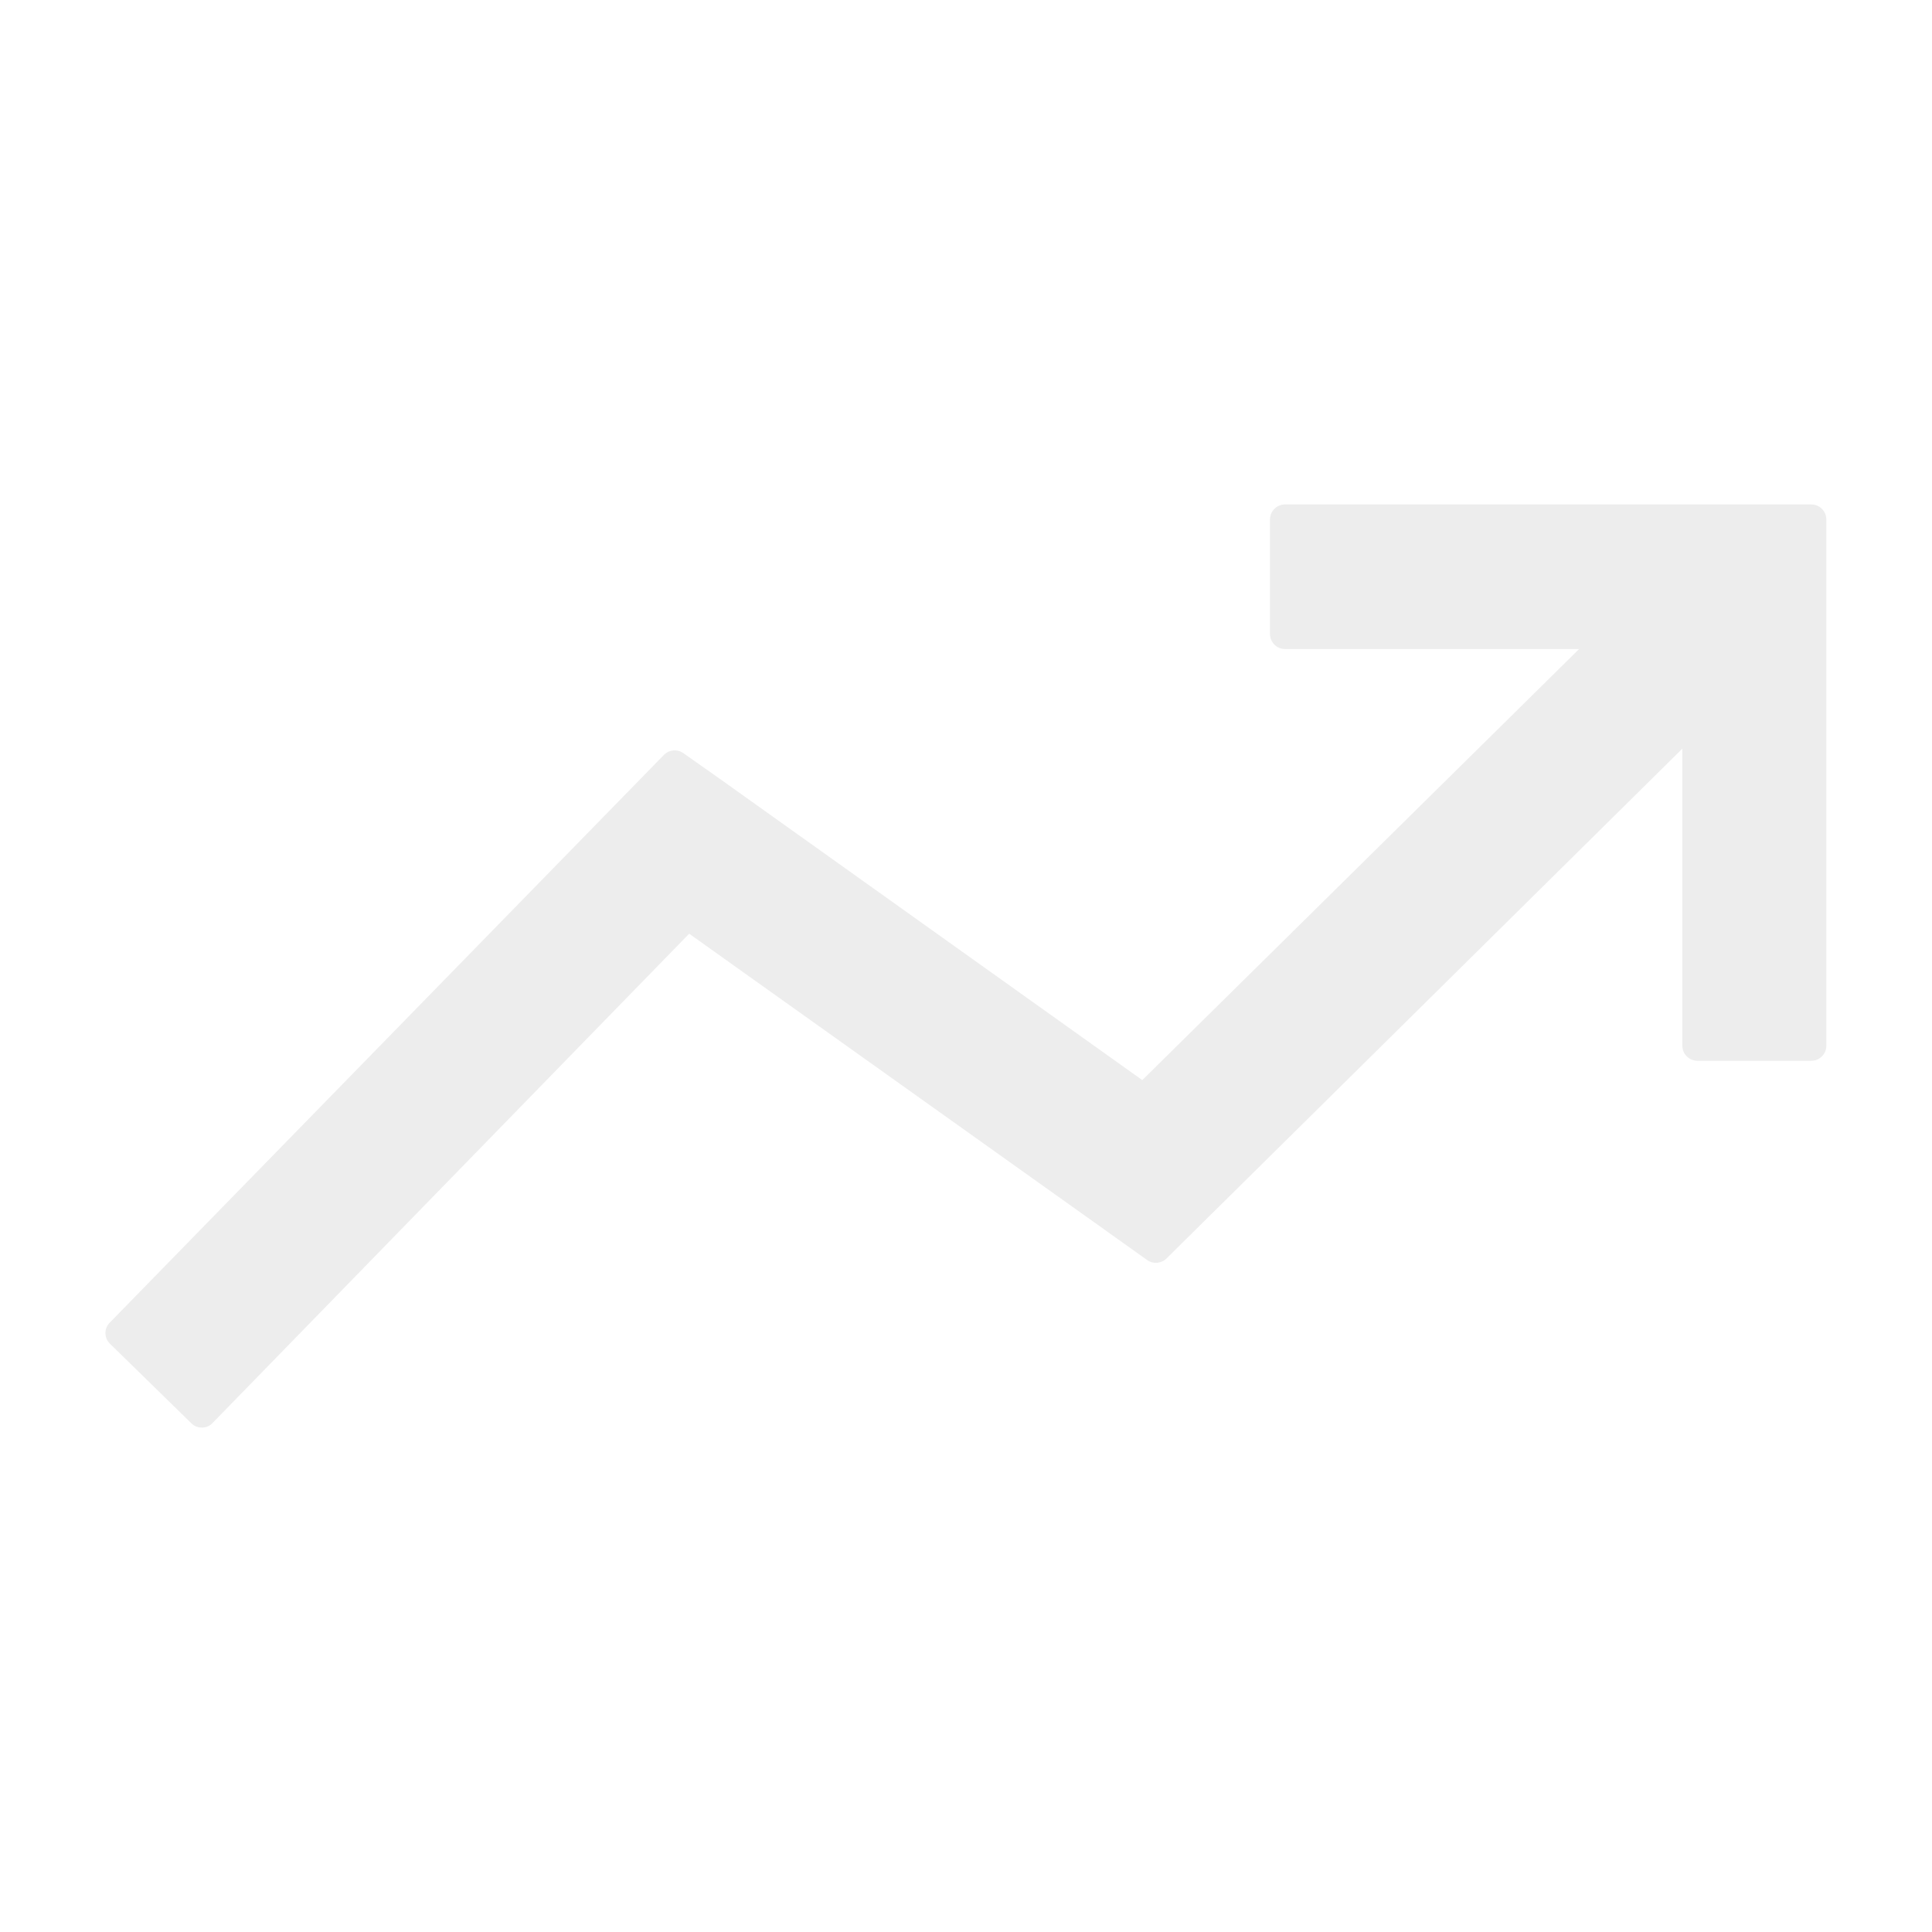
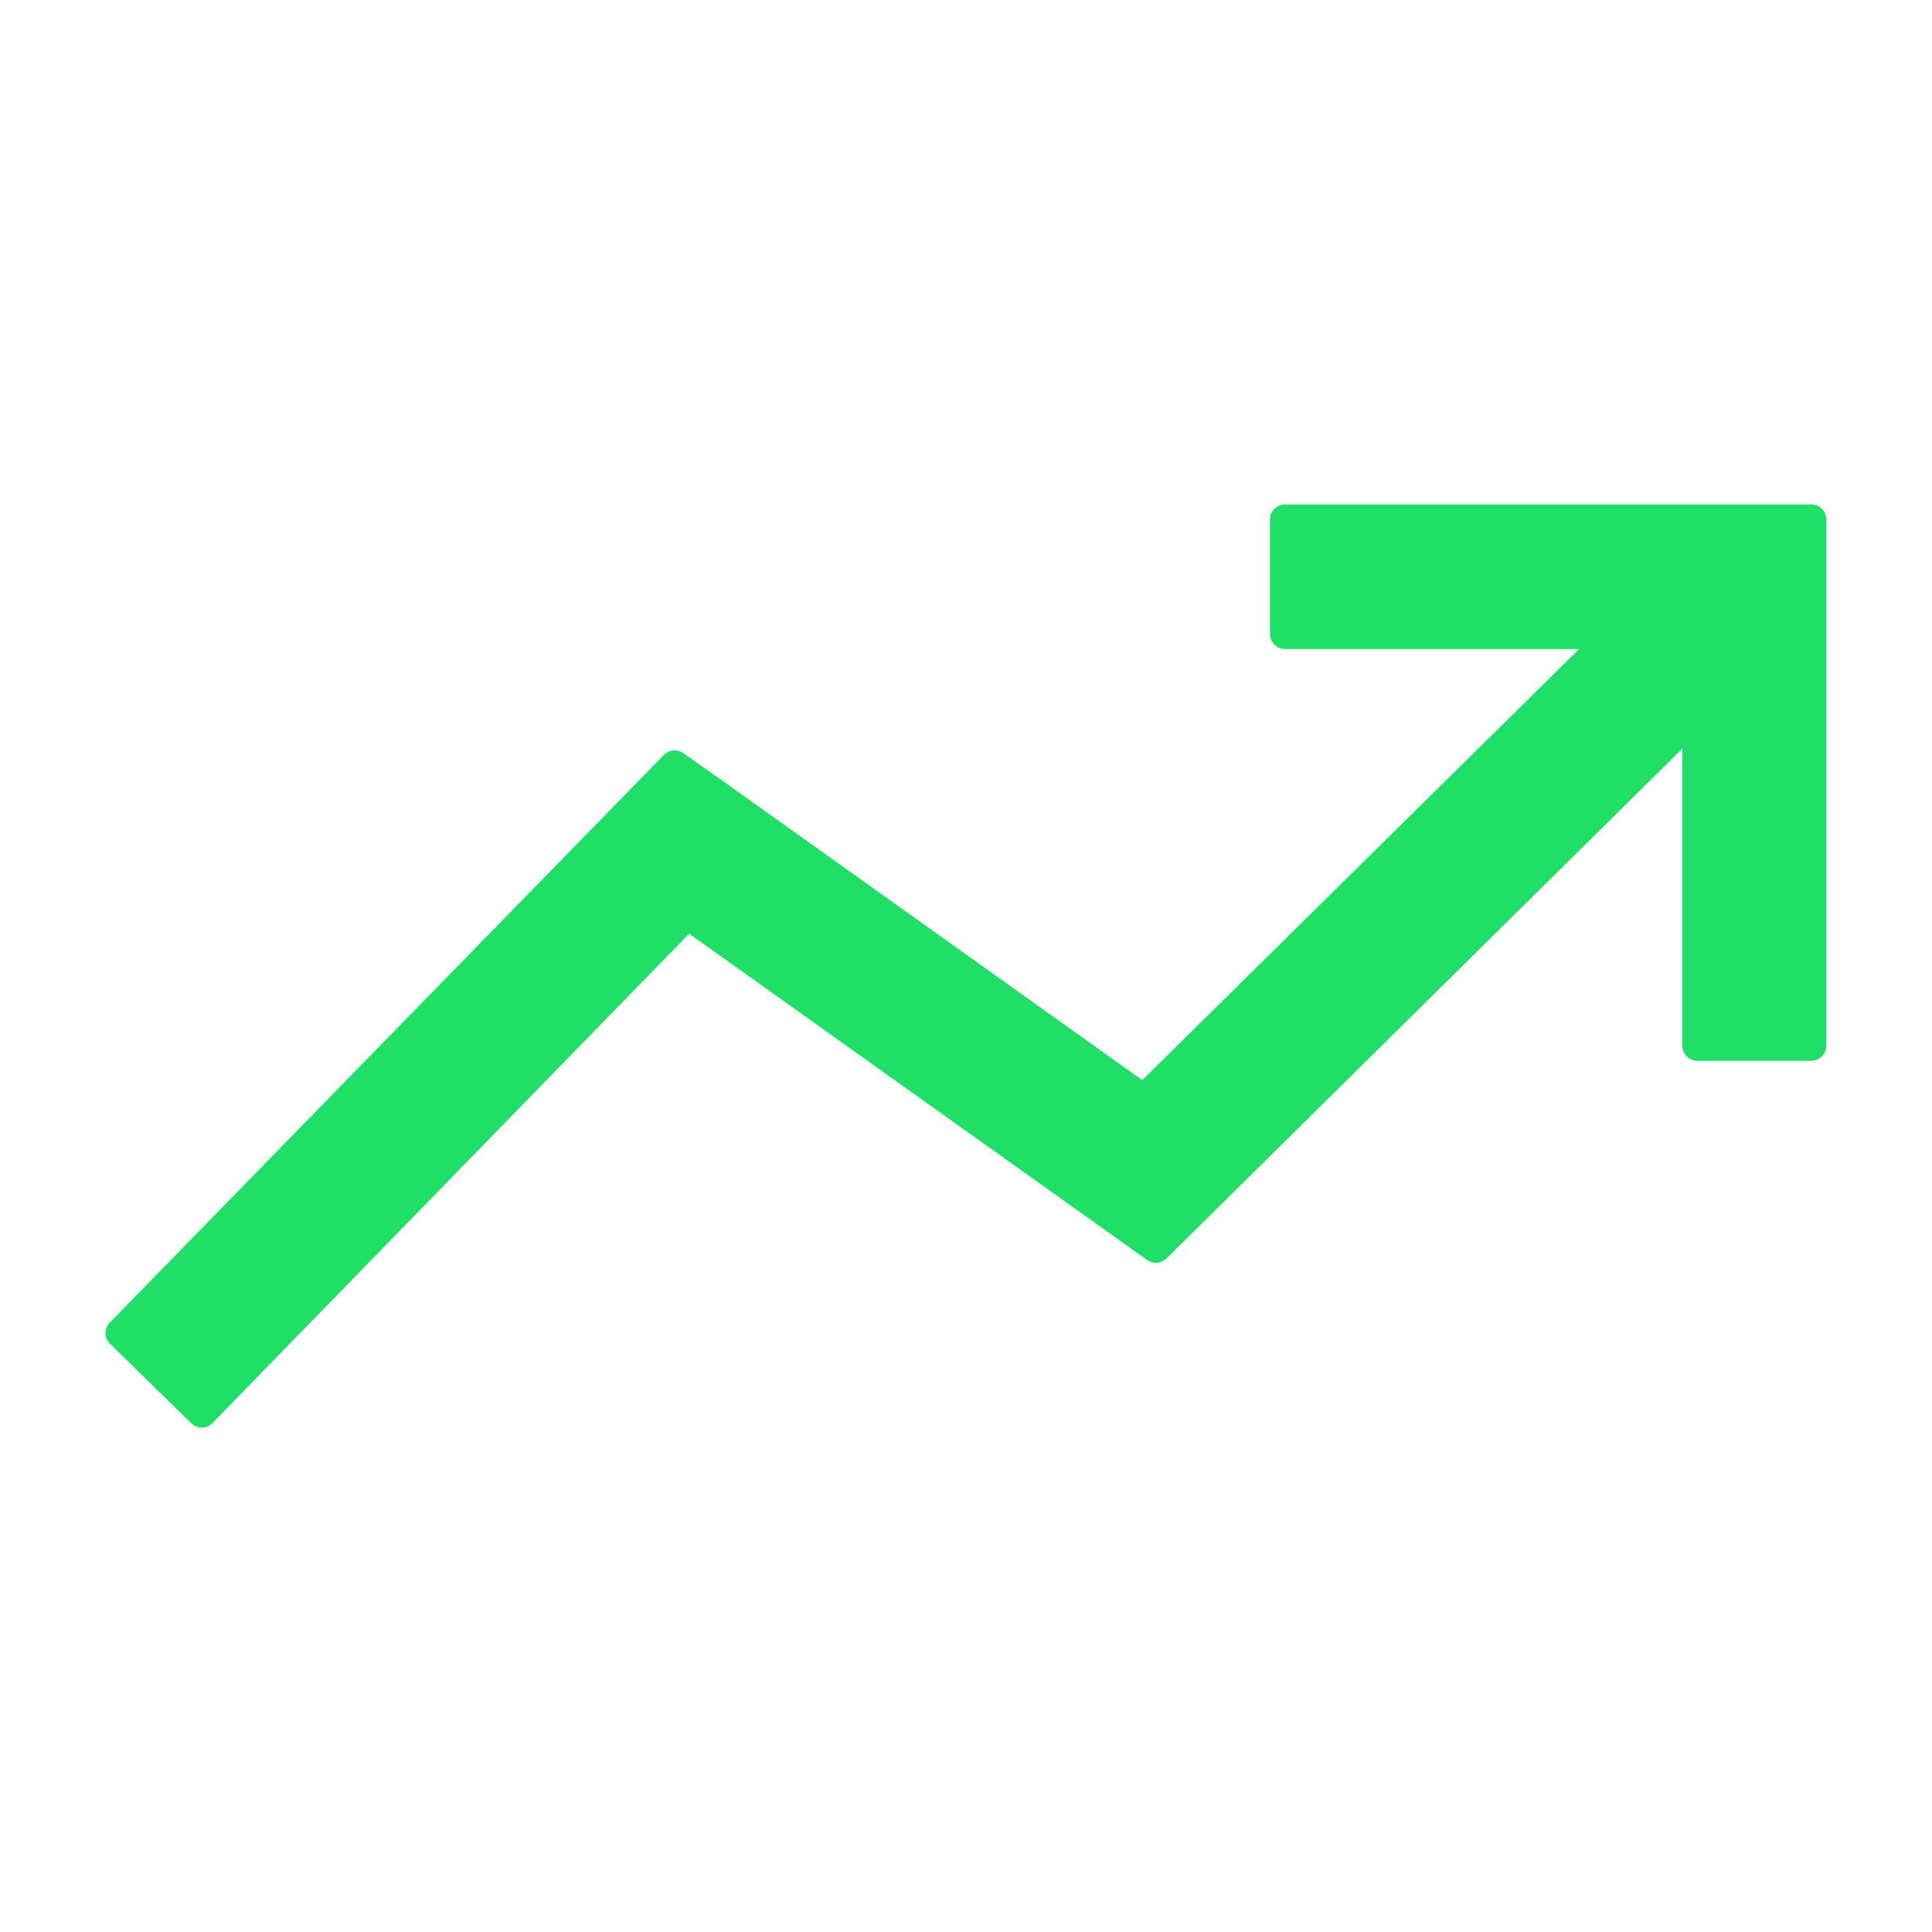
<svg xmlns="http://www.w3.org/2000/svg" viewBox="0 0 64 64">
  <g id="Layer_20" data-name="Layer 20">
-     <path d="M60,16.71H42.57a.5.5,0,0,0-.5.5V21a.5.5,0,0,0,.5.5h9.74L37.84,35.78,23.93,25.86l-1.32-.93A.5.5,0,0,0,22,25L3.64,43.81a.49.49,0,0,0,0,.7l2.7,2.64a.48.48,0,0,0,.35.14h0a.47.47,0,0,0,.35-.15L22.83,30.93l13.88,9.89,1.29.92a.5.5,0,0,0,.64-.05L55.73,24.8v9.84a.5.5,0,0,0,.5.5H60a.5.5,0,0,0,.5-.5V17.21A.5.5,0,0,0,60,16.71Z" id="id_101" style="fill: rgb(237, 237, 237) " />
+     <path d="M60,16.71H42.57a.5.5,0,0,0-.5.5V21a.5.5,0,0,0,.5.5h9.74L37.84,35.78,23.93,25.86l-1.32-.93A.5.5,0,0,0,22,25L3.64,43.81a.49.49,0,0,0,0,.7l2.7,2.64a.48.48,0,0,0,.35.14h0a.47.47,0,0,0,.35-.15L22.83,30.93l13.88,9.89,1.29.92a.5.5,0,0,0,.64-.05L55.73,24.8v9.84a.5.5,0,0,0,.5.5H60a.5.5,0,0,0,.5-.5V17.21A.5.5,0,0,0,60,16.71Z" id="id_101" style="fill: #20df66;" />
  </g>
</svg>
